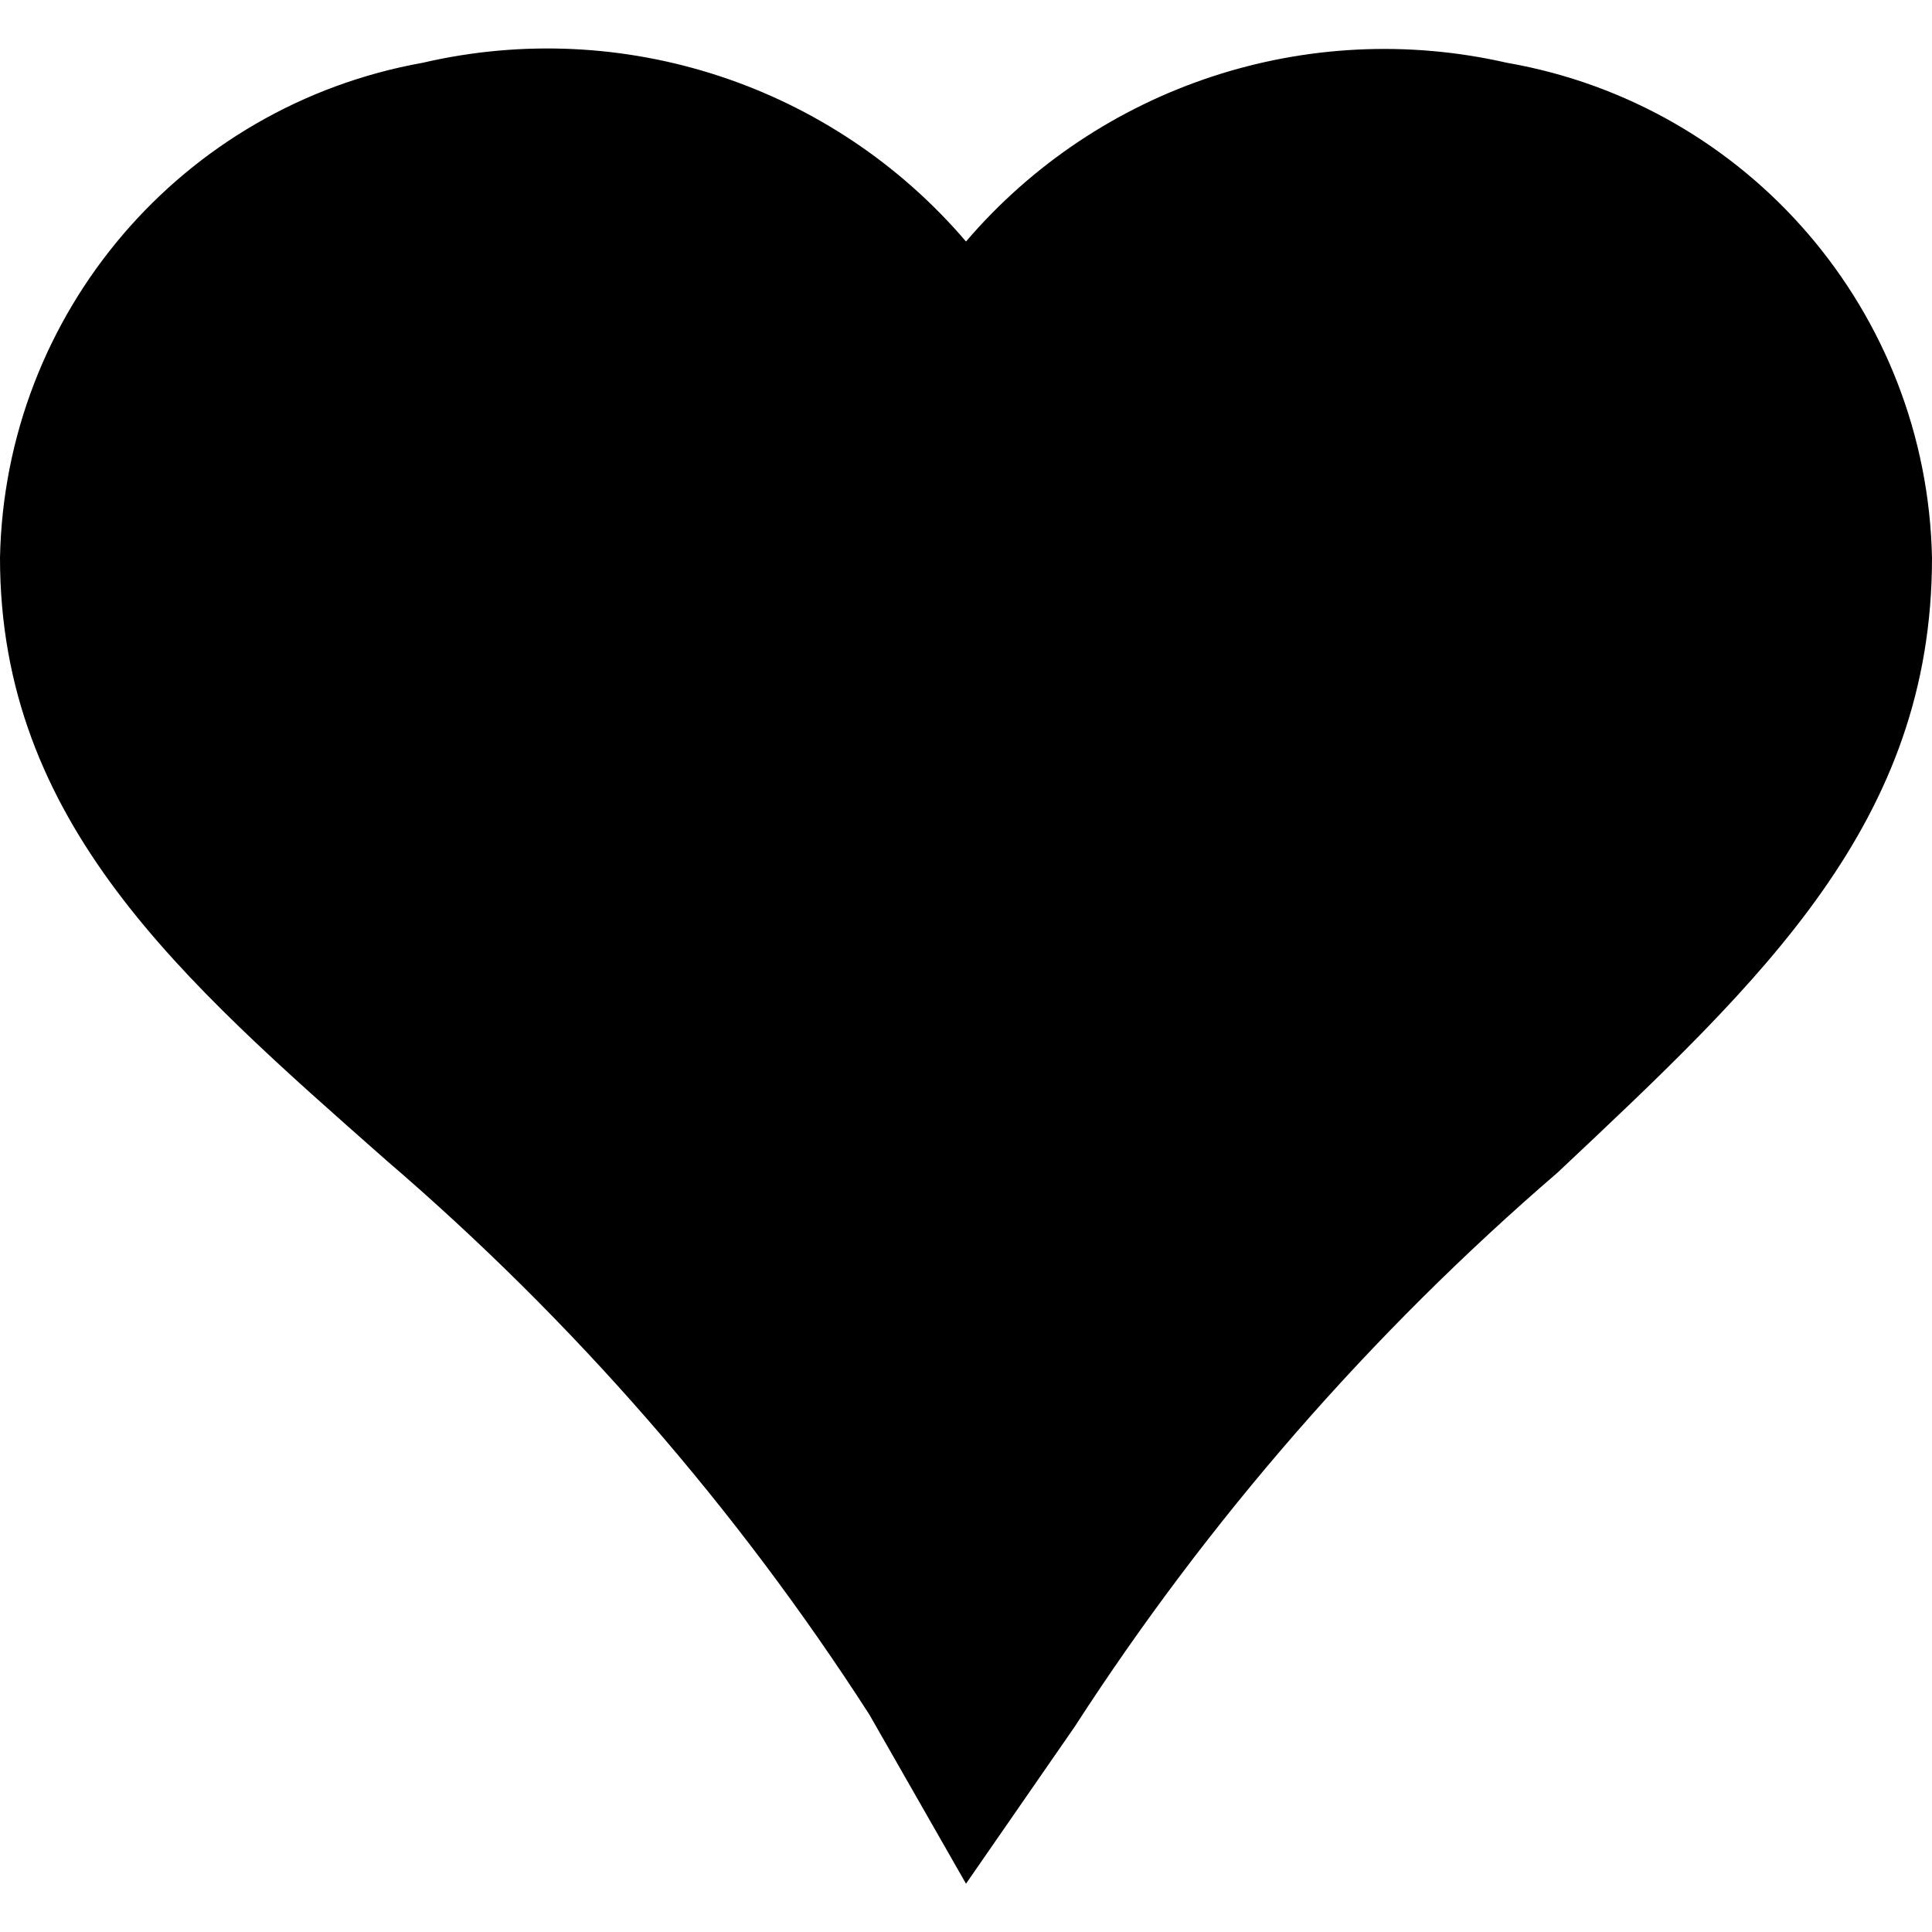
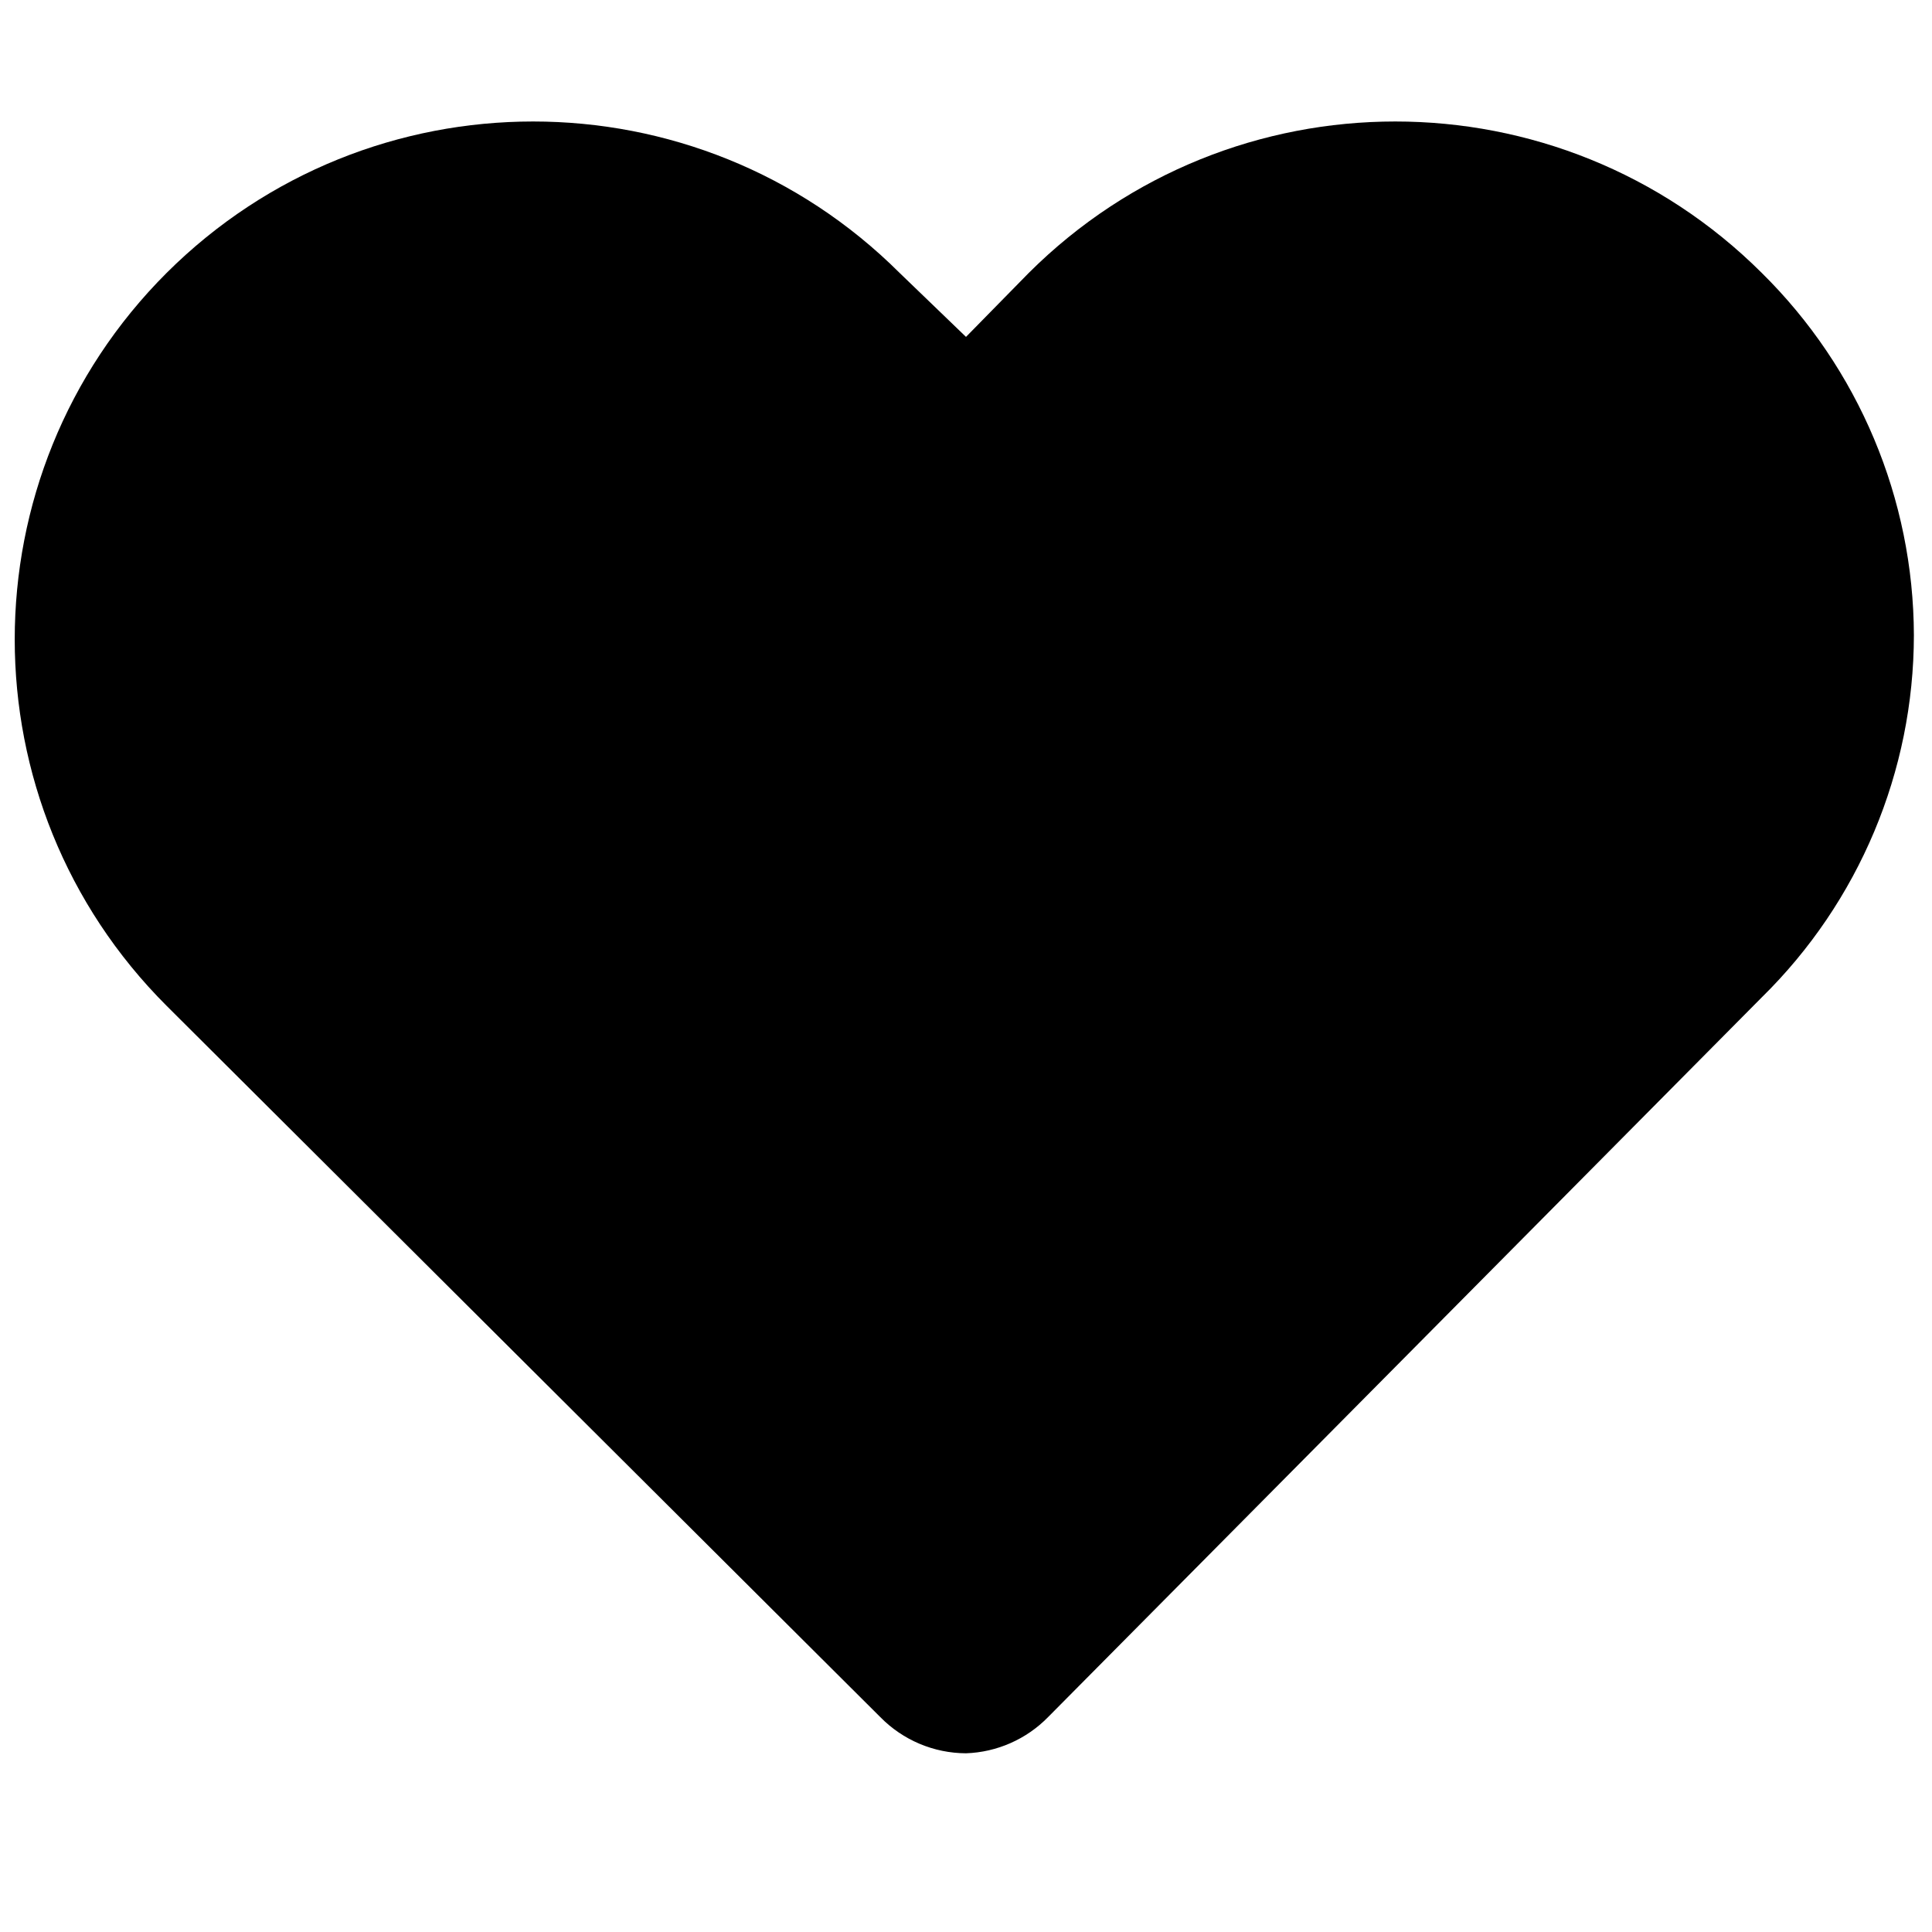
<svg xmlns="http://www.w3.org/2000/svg" width="16" height="16" viewBox="0 0 16 16">
-   <path fill="currentColor" d="M8,15.6l-.8-1.4a21.08,21.08,0,0,0-4-4.59C1.5,8.11,0,6.81,0,4.62A4.25,4.25,0,0,1,3.5.52,4.56,4.56,0,0,1,8,2,4.56,4.56,0,0,1,12.48.52,4.25,4.25,0,0,1,16,4.62c0,2.19-1.4,3.49-3.1,5.09a21.35,21.35,0,0,0-4,4.59Z" />
+   <path fill="currentColor" d="M8,14.52a1,1,0,0,1-.71-.3L1.38,8.33a4.29,4.29,0,0,1,0-6.07,4.3,4.3,0,0,1,6.07,0L8,2.79l.52-.53a4.3,4.3,0,0,1,6.07,0h0a4.23,4.23,0,0,1,1.26,3,4.21,4.21,0,0,1-1.26,3L8.68,14.22A1,1,0,0,1,8,14.52Z" />
</svg>
